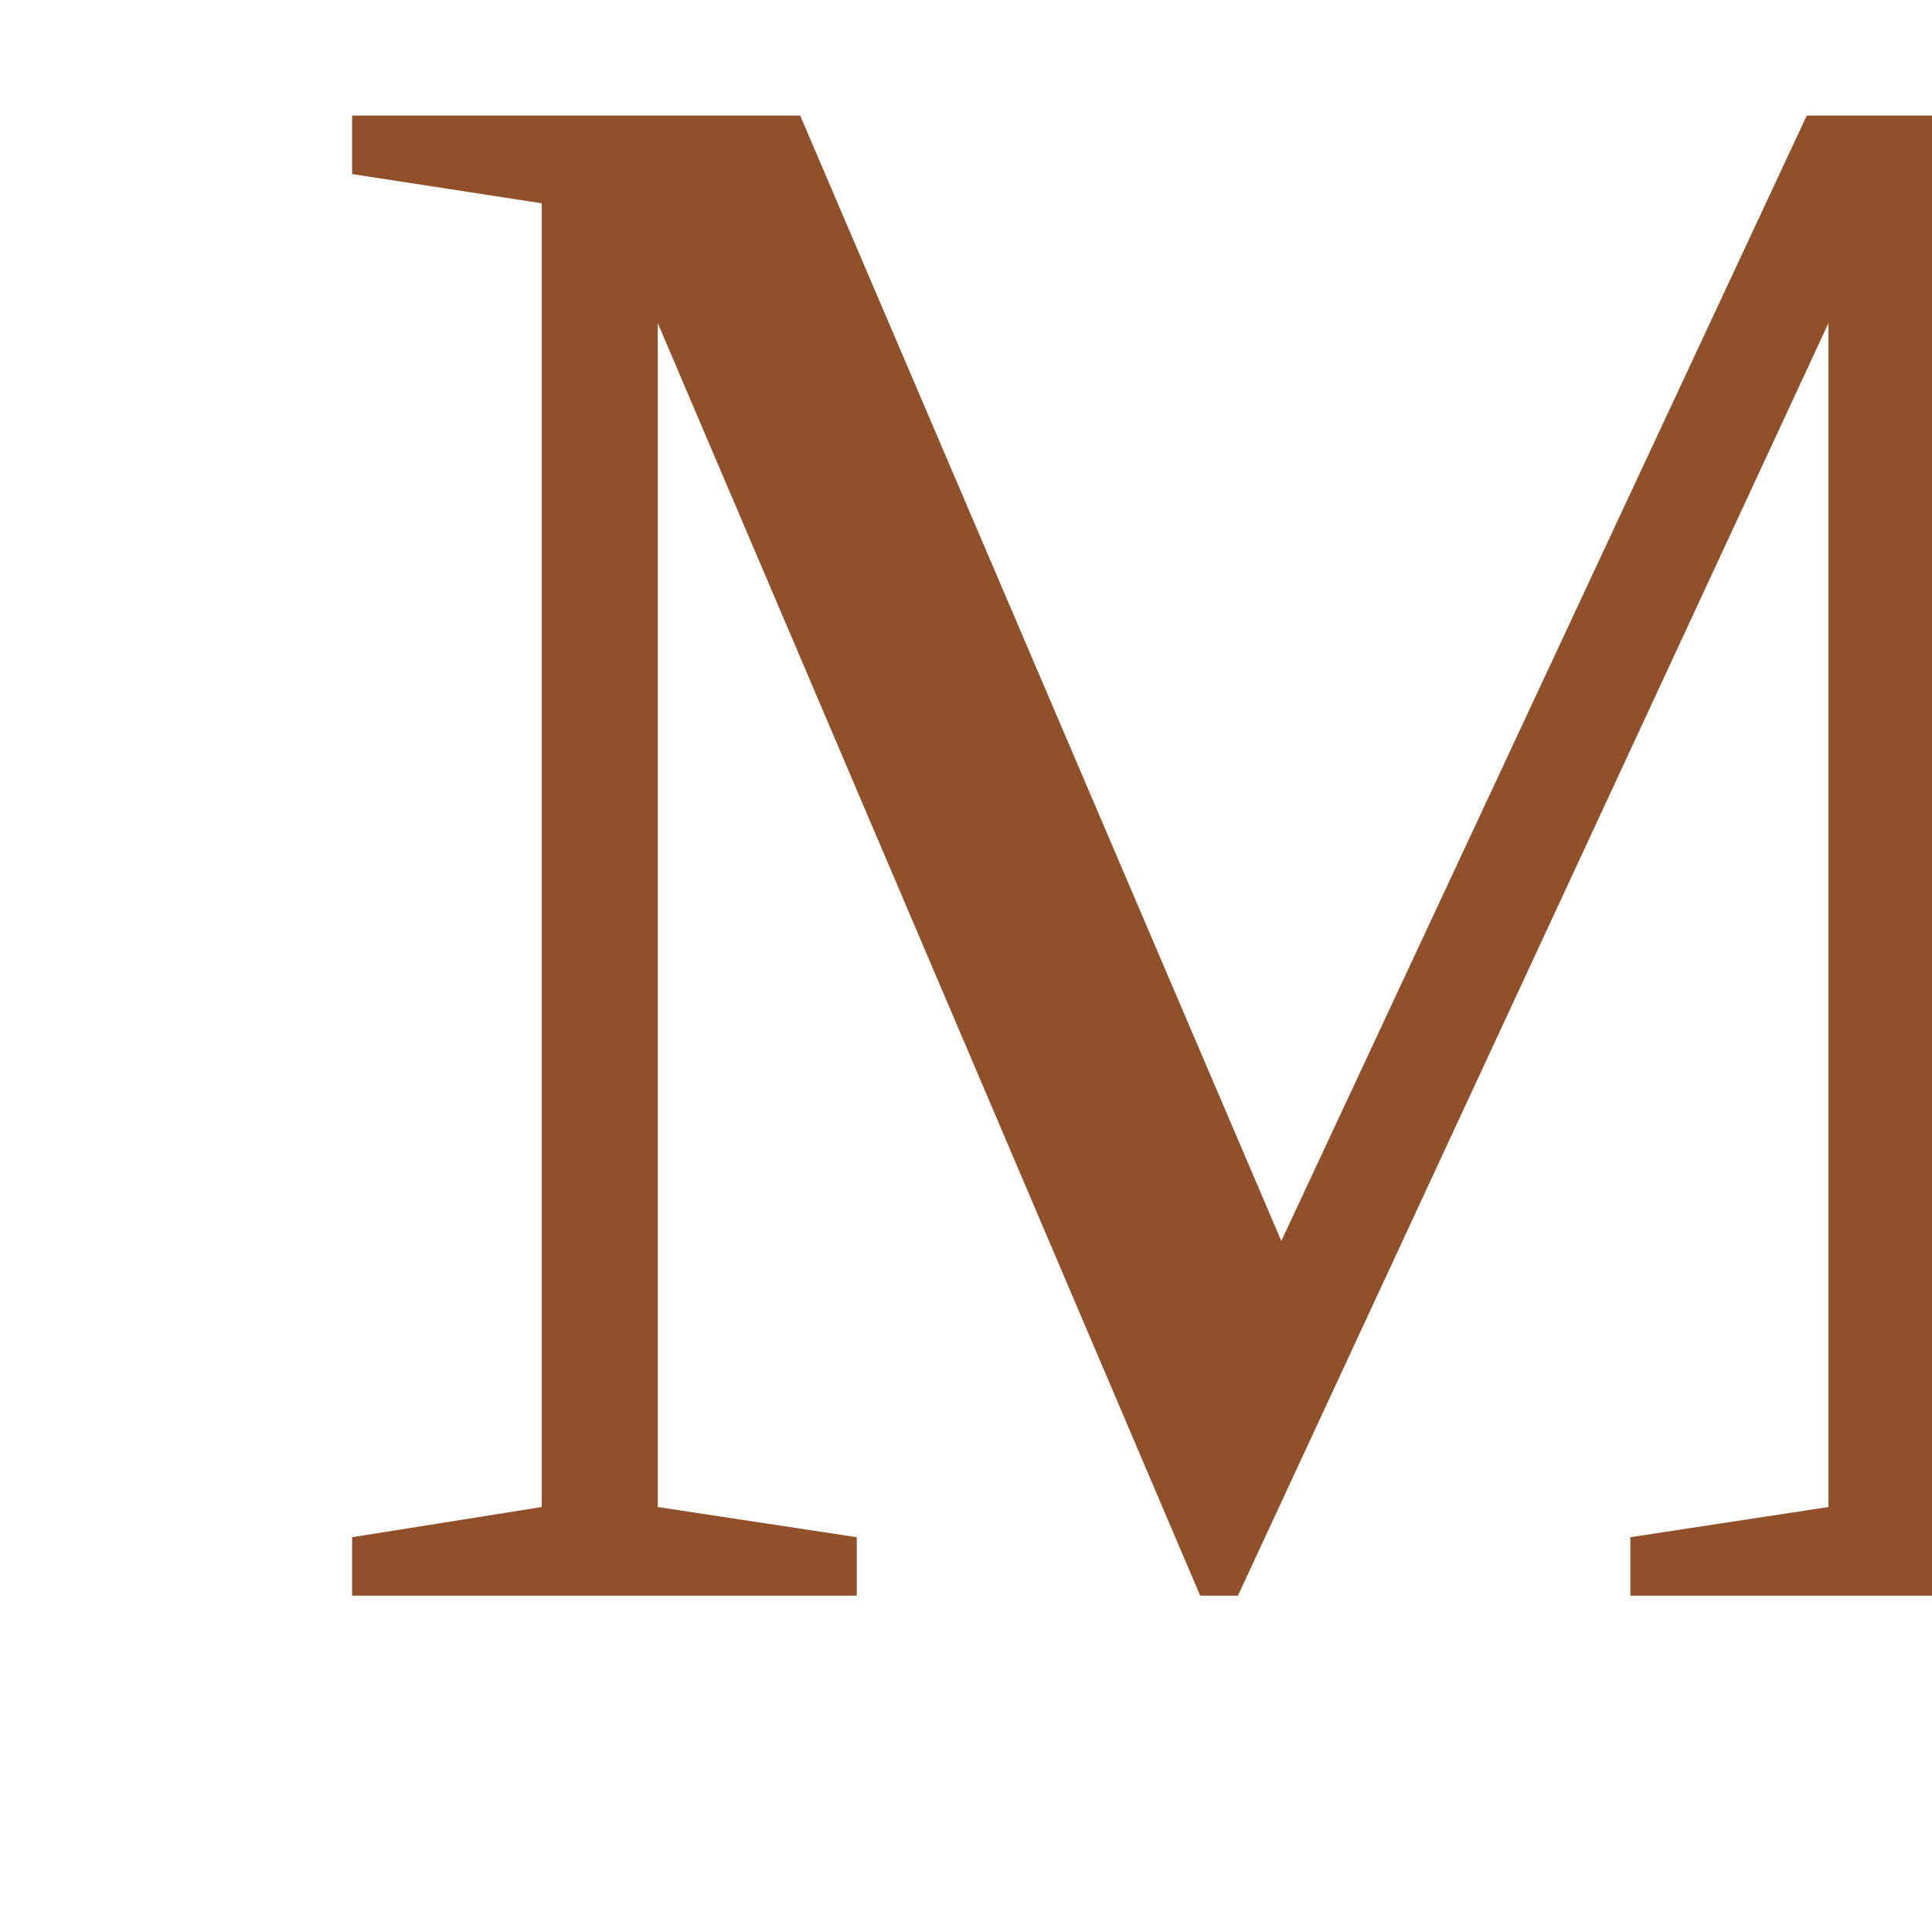
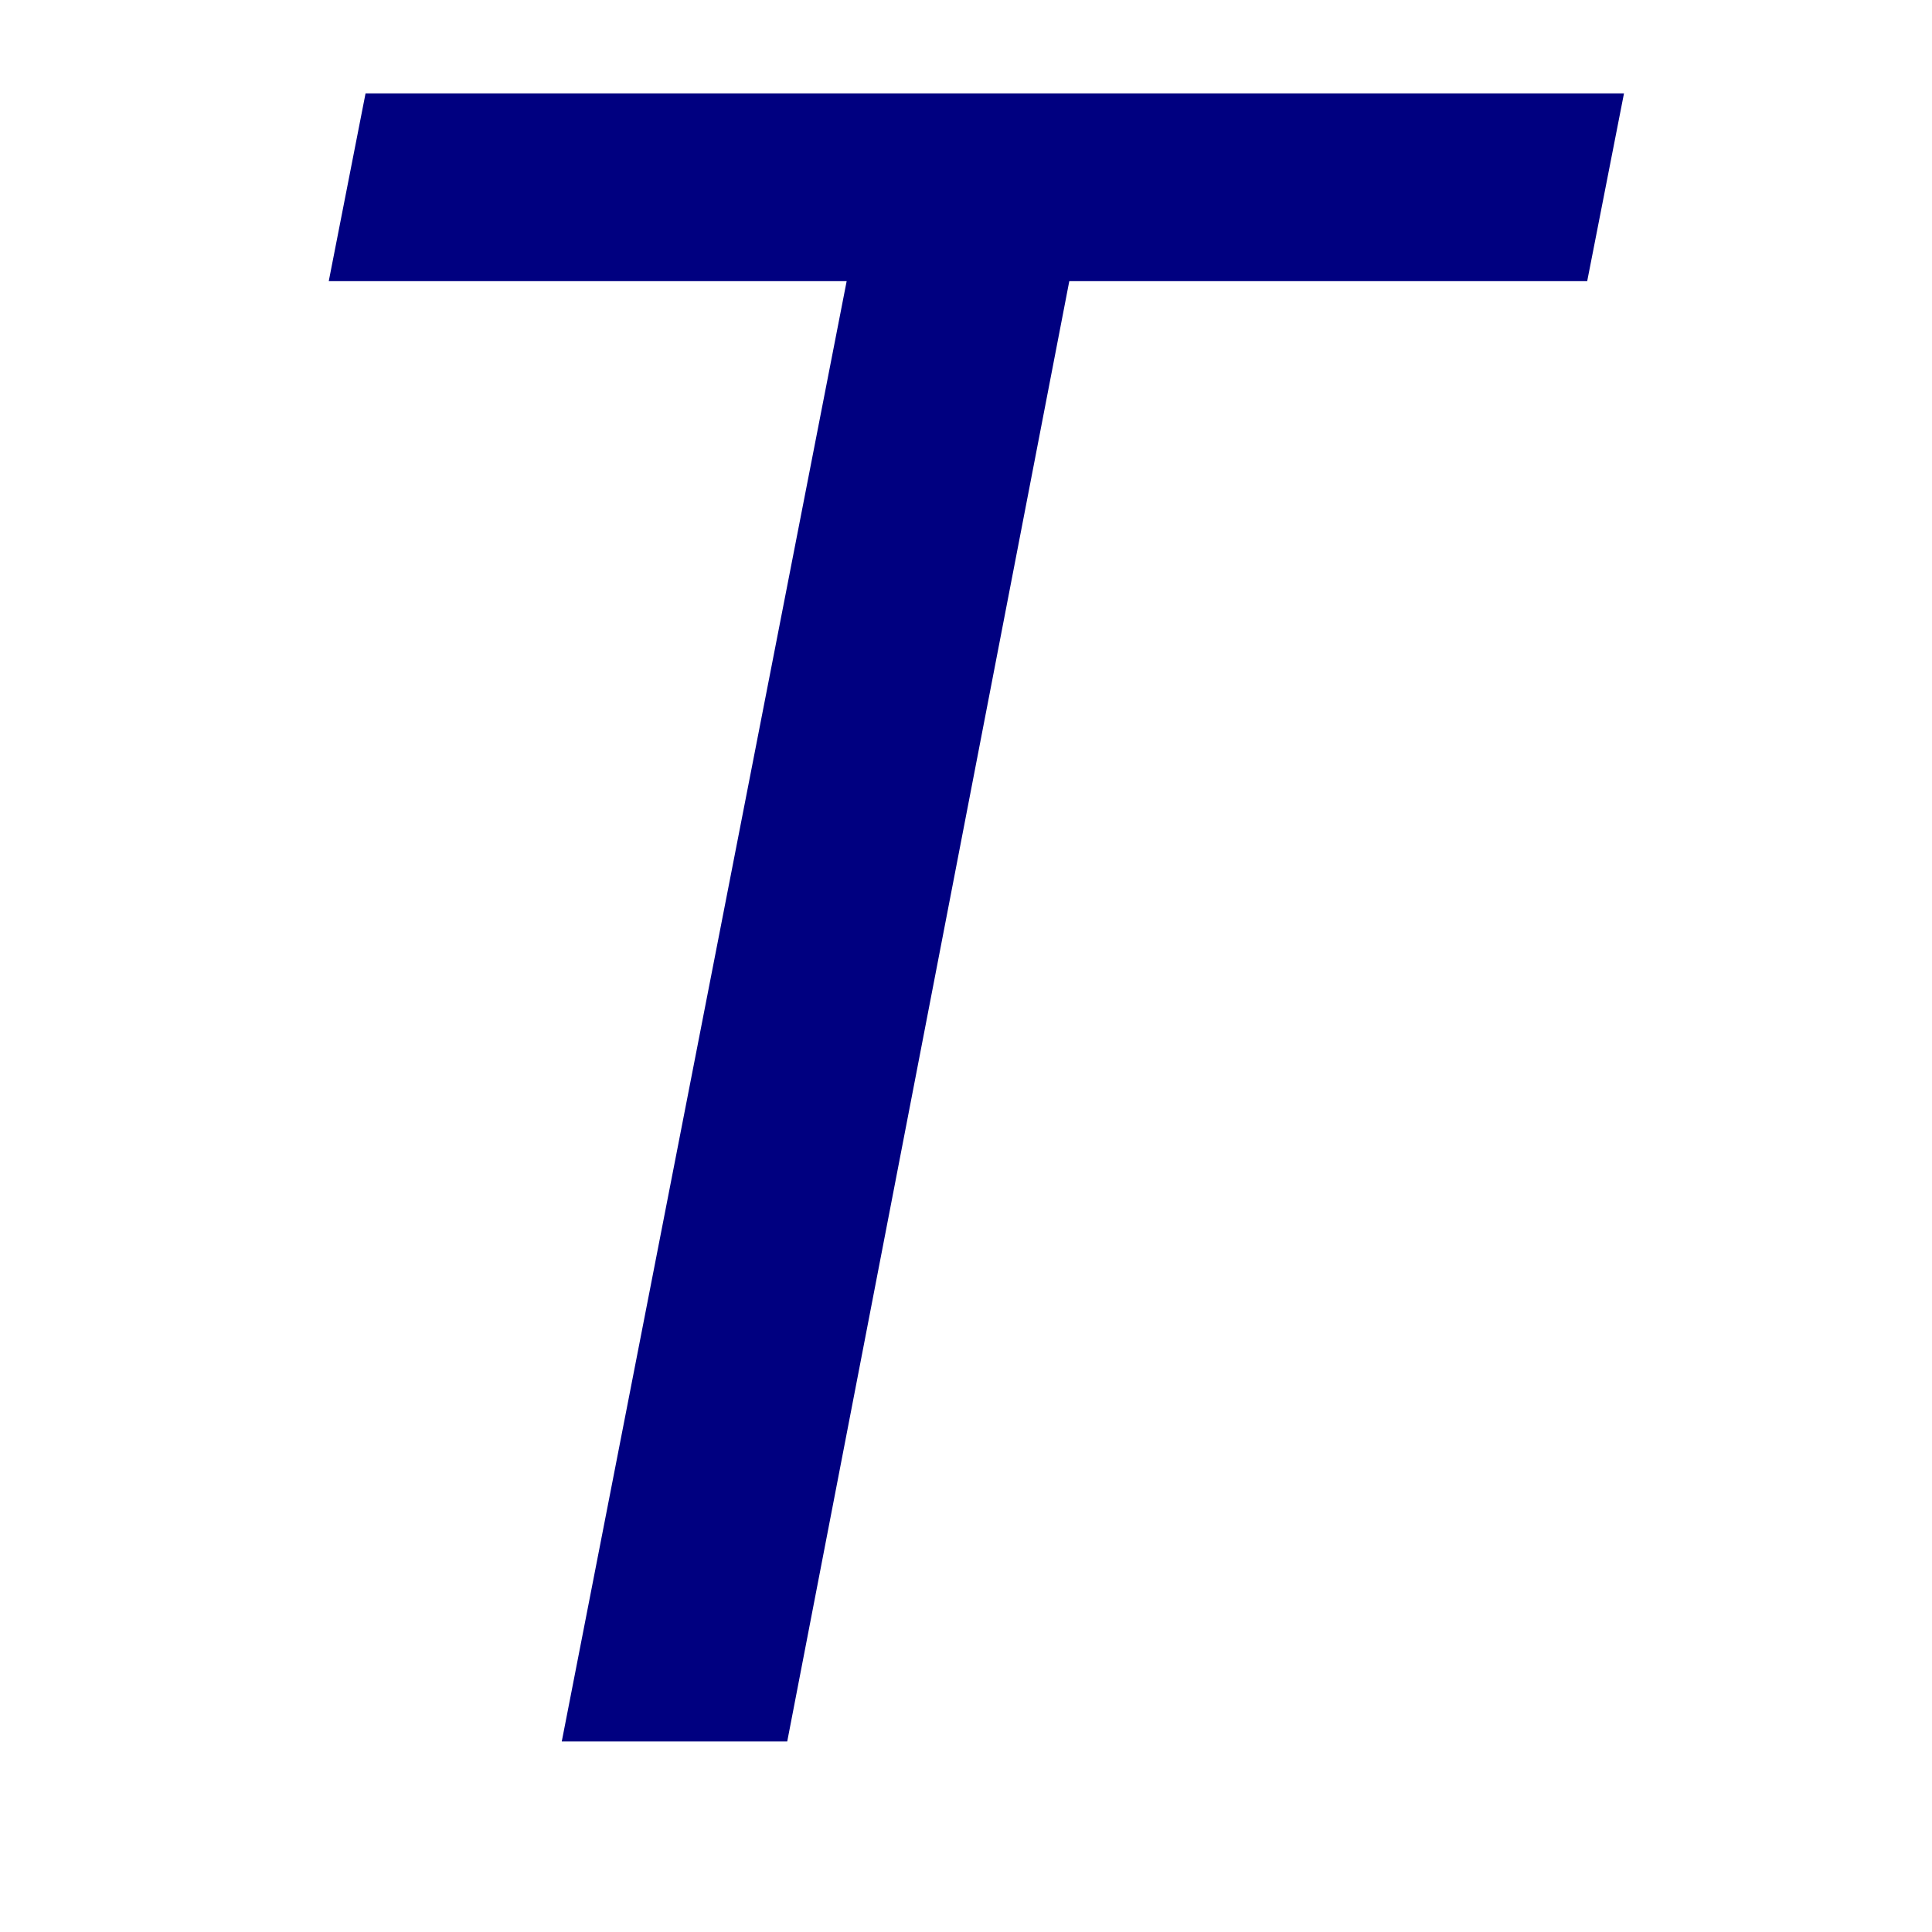
<svg xmlns="http://www.w3.org/2000/svg" width="32px" height="32px" id="svg2393">
  <defs id="defs2395">
    </defs>
-   <g id="layer1">
-     <text xml:space="preserve" style="font-size:37.443px;font-style:normal;font-variant:normal;font-weight:normal;font-stretch:normal;text-align:start;line-height:125%;writing-mode:lr-tb;text-anchor:start;opacity:1;fill:#905029;fill-opacity:1;stroke:none;stroke-width:1px;stroke-linecap:butt;stroke-linejoin:miter;stroke-opacity:1;font-family:Courier 10 Pitch;-inkscape-font-specification:Courier 10 Pitch" x="4.755" y="26.43" id="text2407">
-       <tspan id="tspan2409" x="4.755" y="26.43">M</tspan>
+   <g id="layer1" style="display:inline">
+     <text xml:space="preserve" style="font-size:37.443px;font-style:normal;font-variant:normal;font-weight:normal;font-stretch:normal;text-align:start;line-height:125%;writing-mode:lr-tb;text-anchor:start;opacity:1;fill:#000080;fill-opacity:1;stroke:none;stroke-width:1px;stroke-linecap:butt;stroke-linejoin:miter;stroke-opacity:1;font-family:Courier 10 Pitch;-inkscape-font-specification:Courier 10 Pitch" x="2.522" y="28.841" id="text2407">
+       <tspan id="tspan2409" x="2.522" y="28.841" style="font-style:oblique;font-variant:normal;font-weight:normal;font-stretch:normal;font-family:DejaVu Sans Mono;-inkscape-font-specification:DejaVu Sans Mono Oblique">T</tspan>
    </text>
  </g>
</svg>
